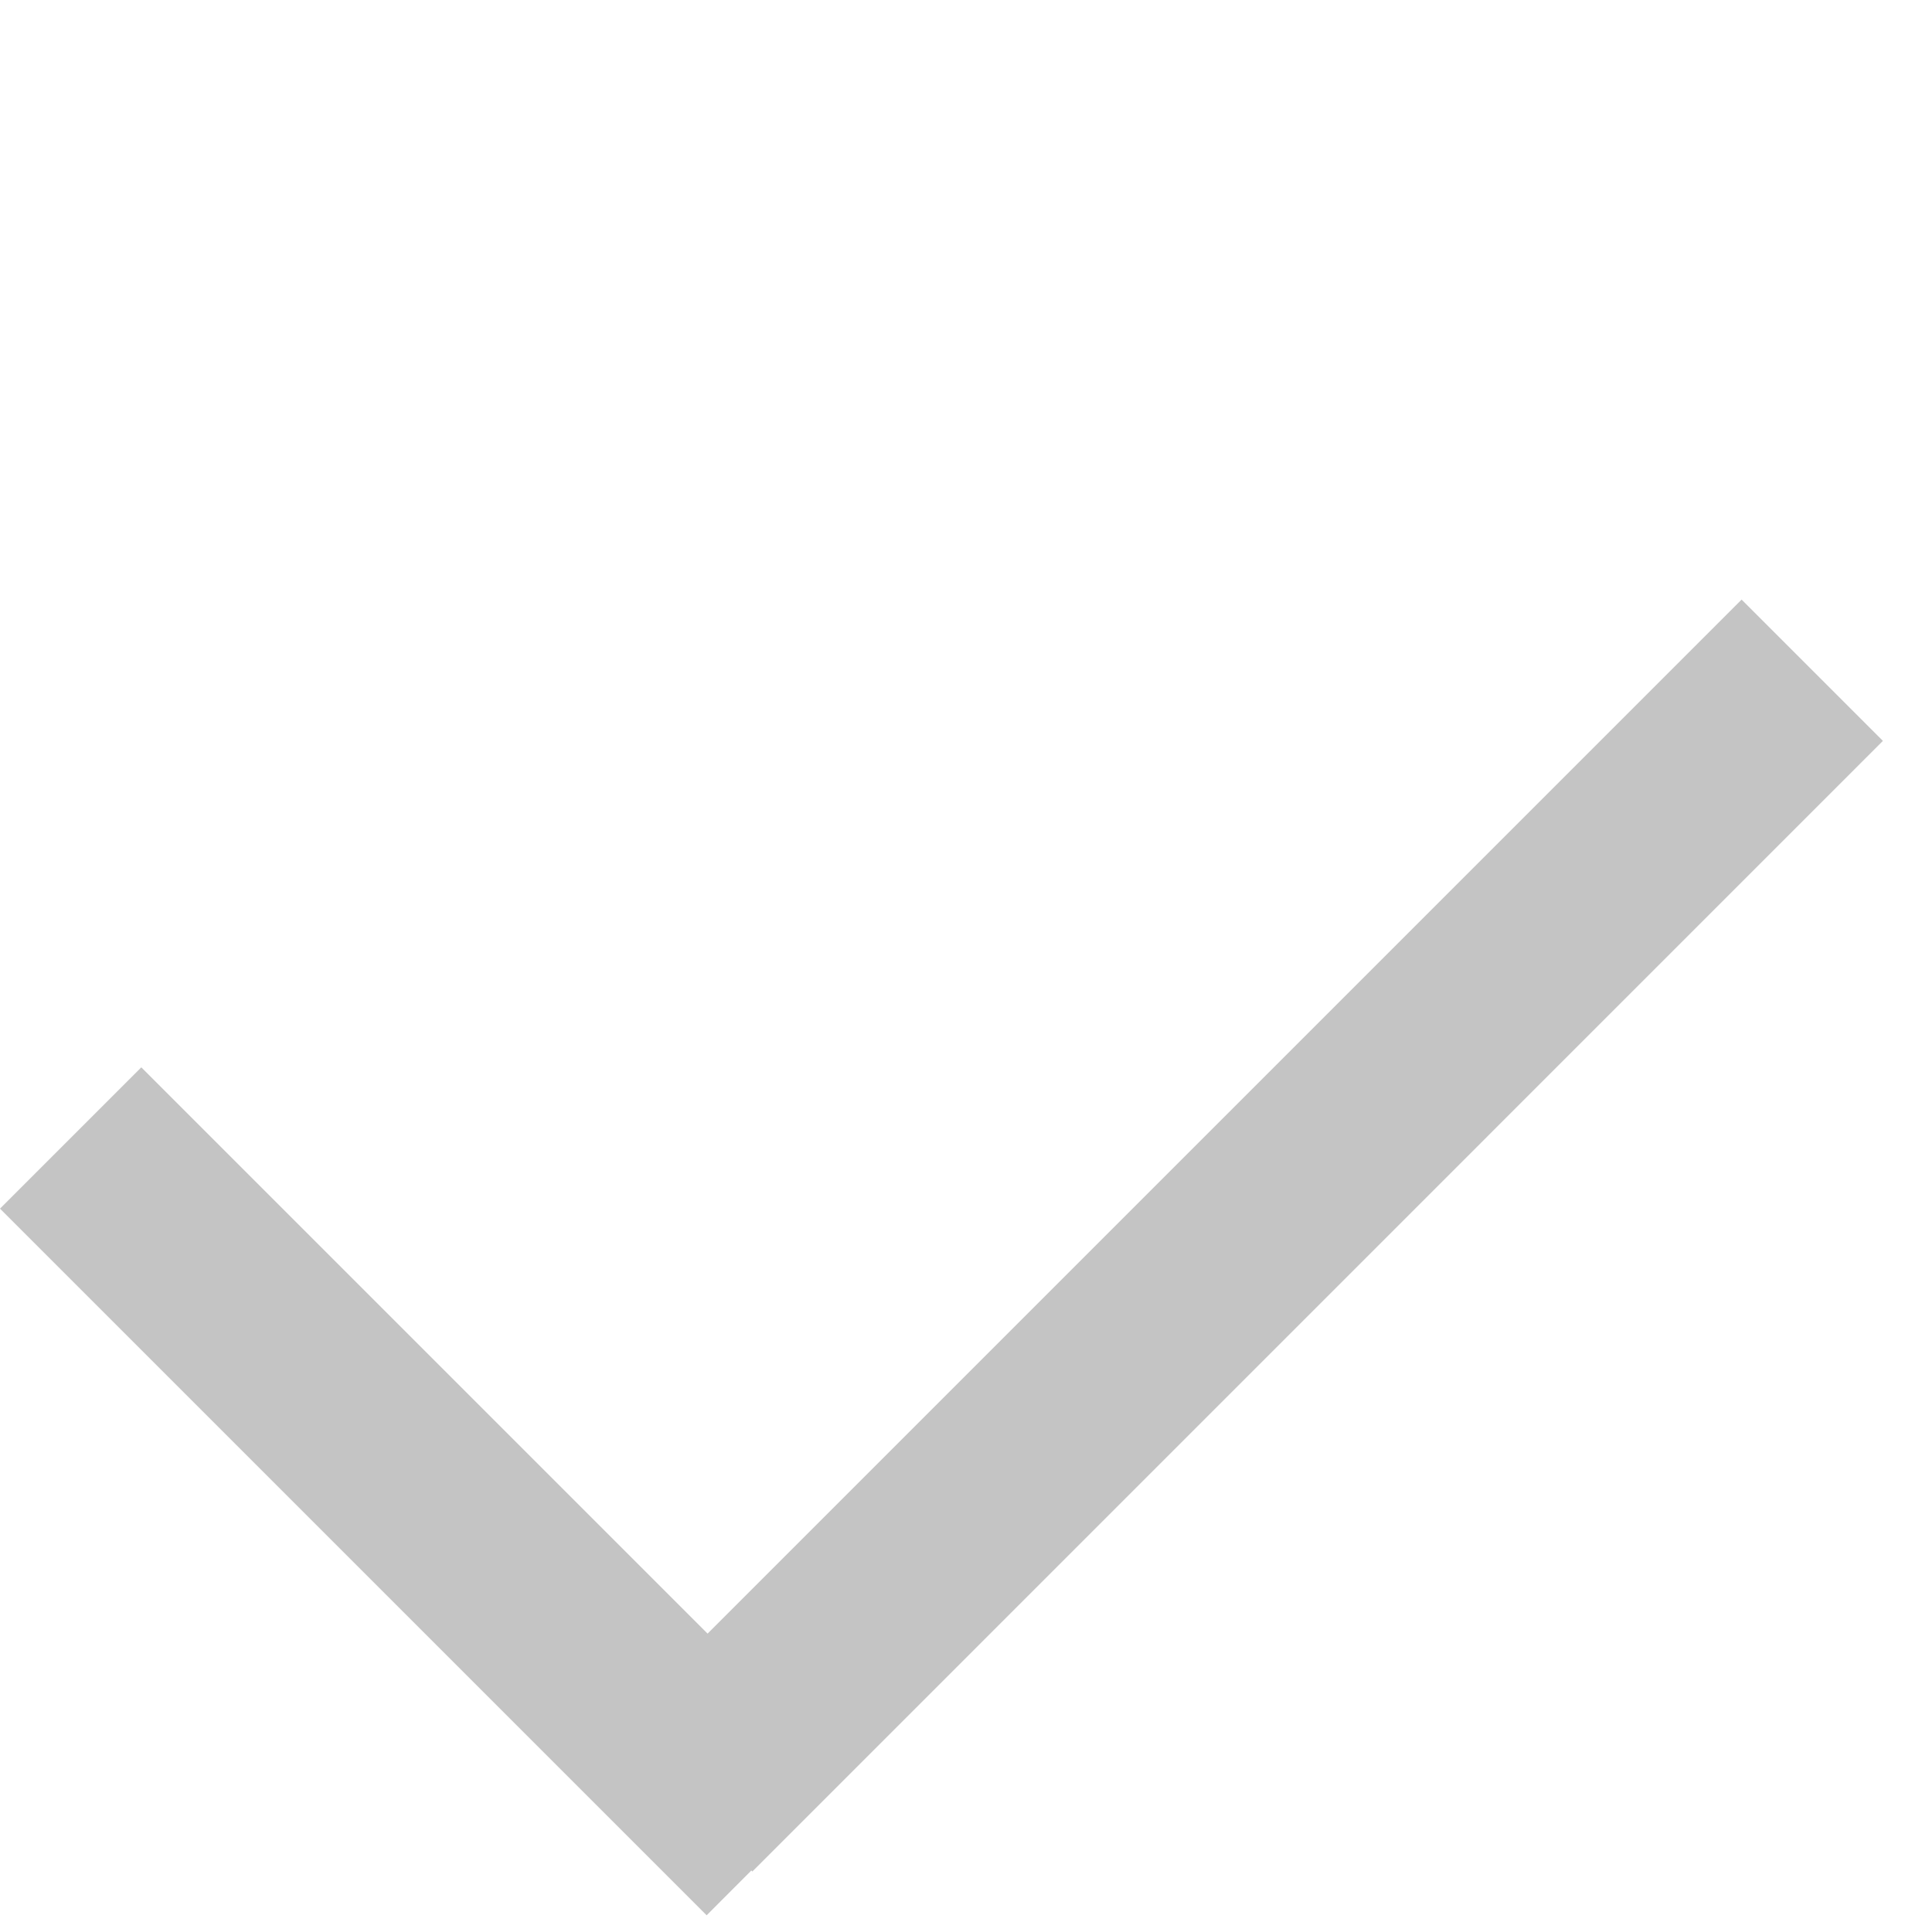
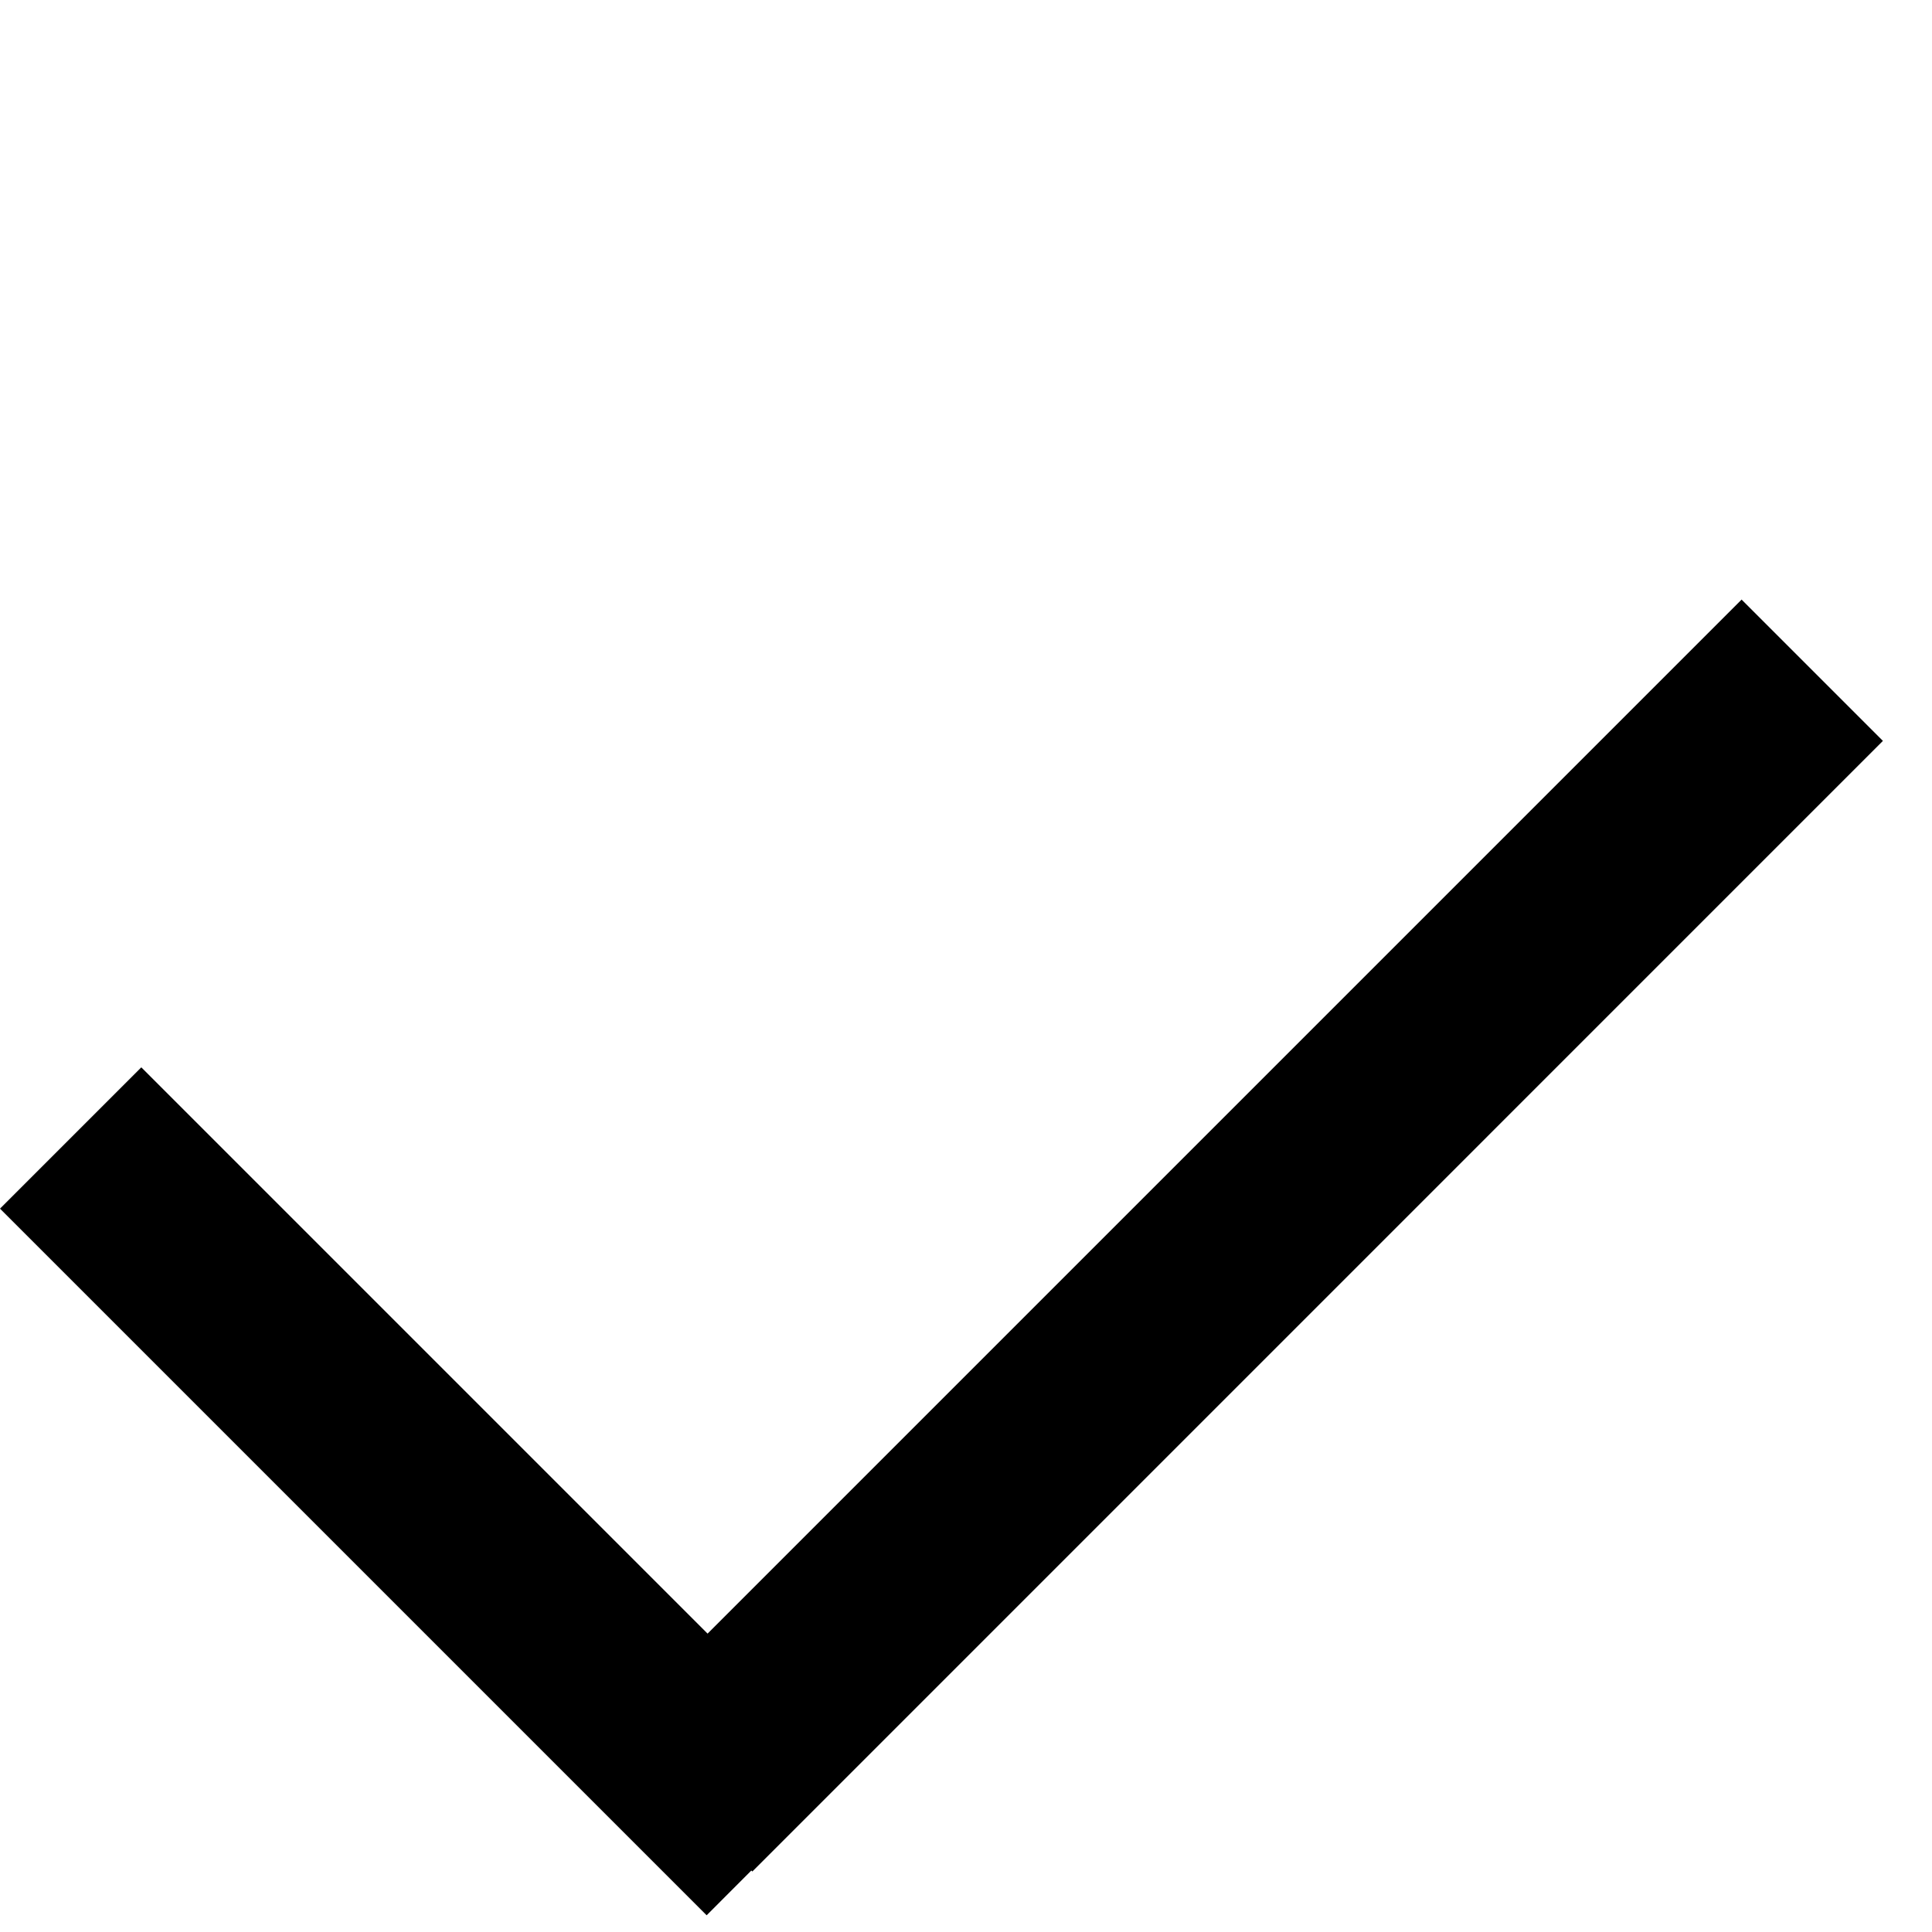
<svg xmlns="http://www.w3.org/2000/svg" width="29" height="29" viewBox="0 0 29 29" fill="none">
-   <path fill-rule="evenodd" clip-rule="evenodd" d="M28.263 11.121L26.142 9L10.621 24.521L2.121 16.021L-1.52588e-05 18.142L10.607 28.749L11.278 28.077L11.293 28.092L28.263 11.121Z" fill="#C4C4C4" />
+   <path fill-rule="evenodd" clip-rule="evenodd" d="M28.263 11.121L26.142 9L10.621 24.521L2.121 16.021L-1.52588e-05 18.142L10.607 28.749L11.278 28.077L11.293 28.092L28.263 11.121Z" fill="#000000" />
</svg>
